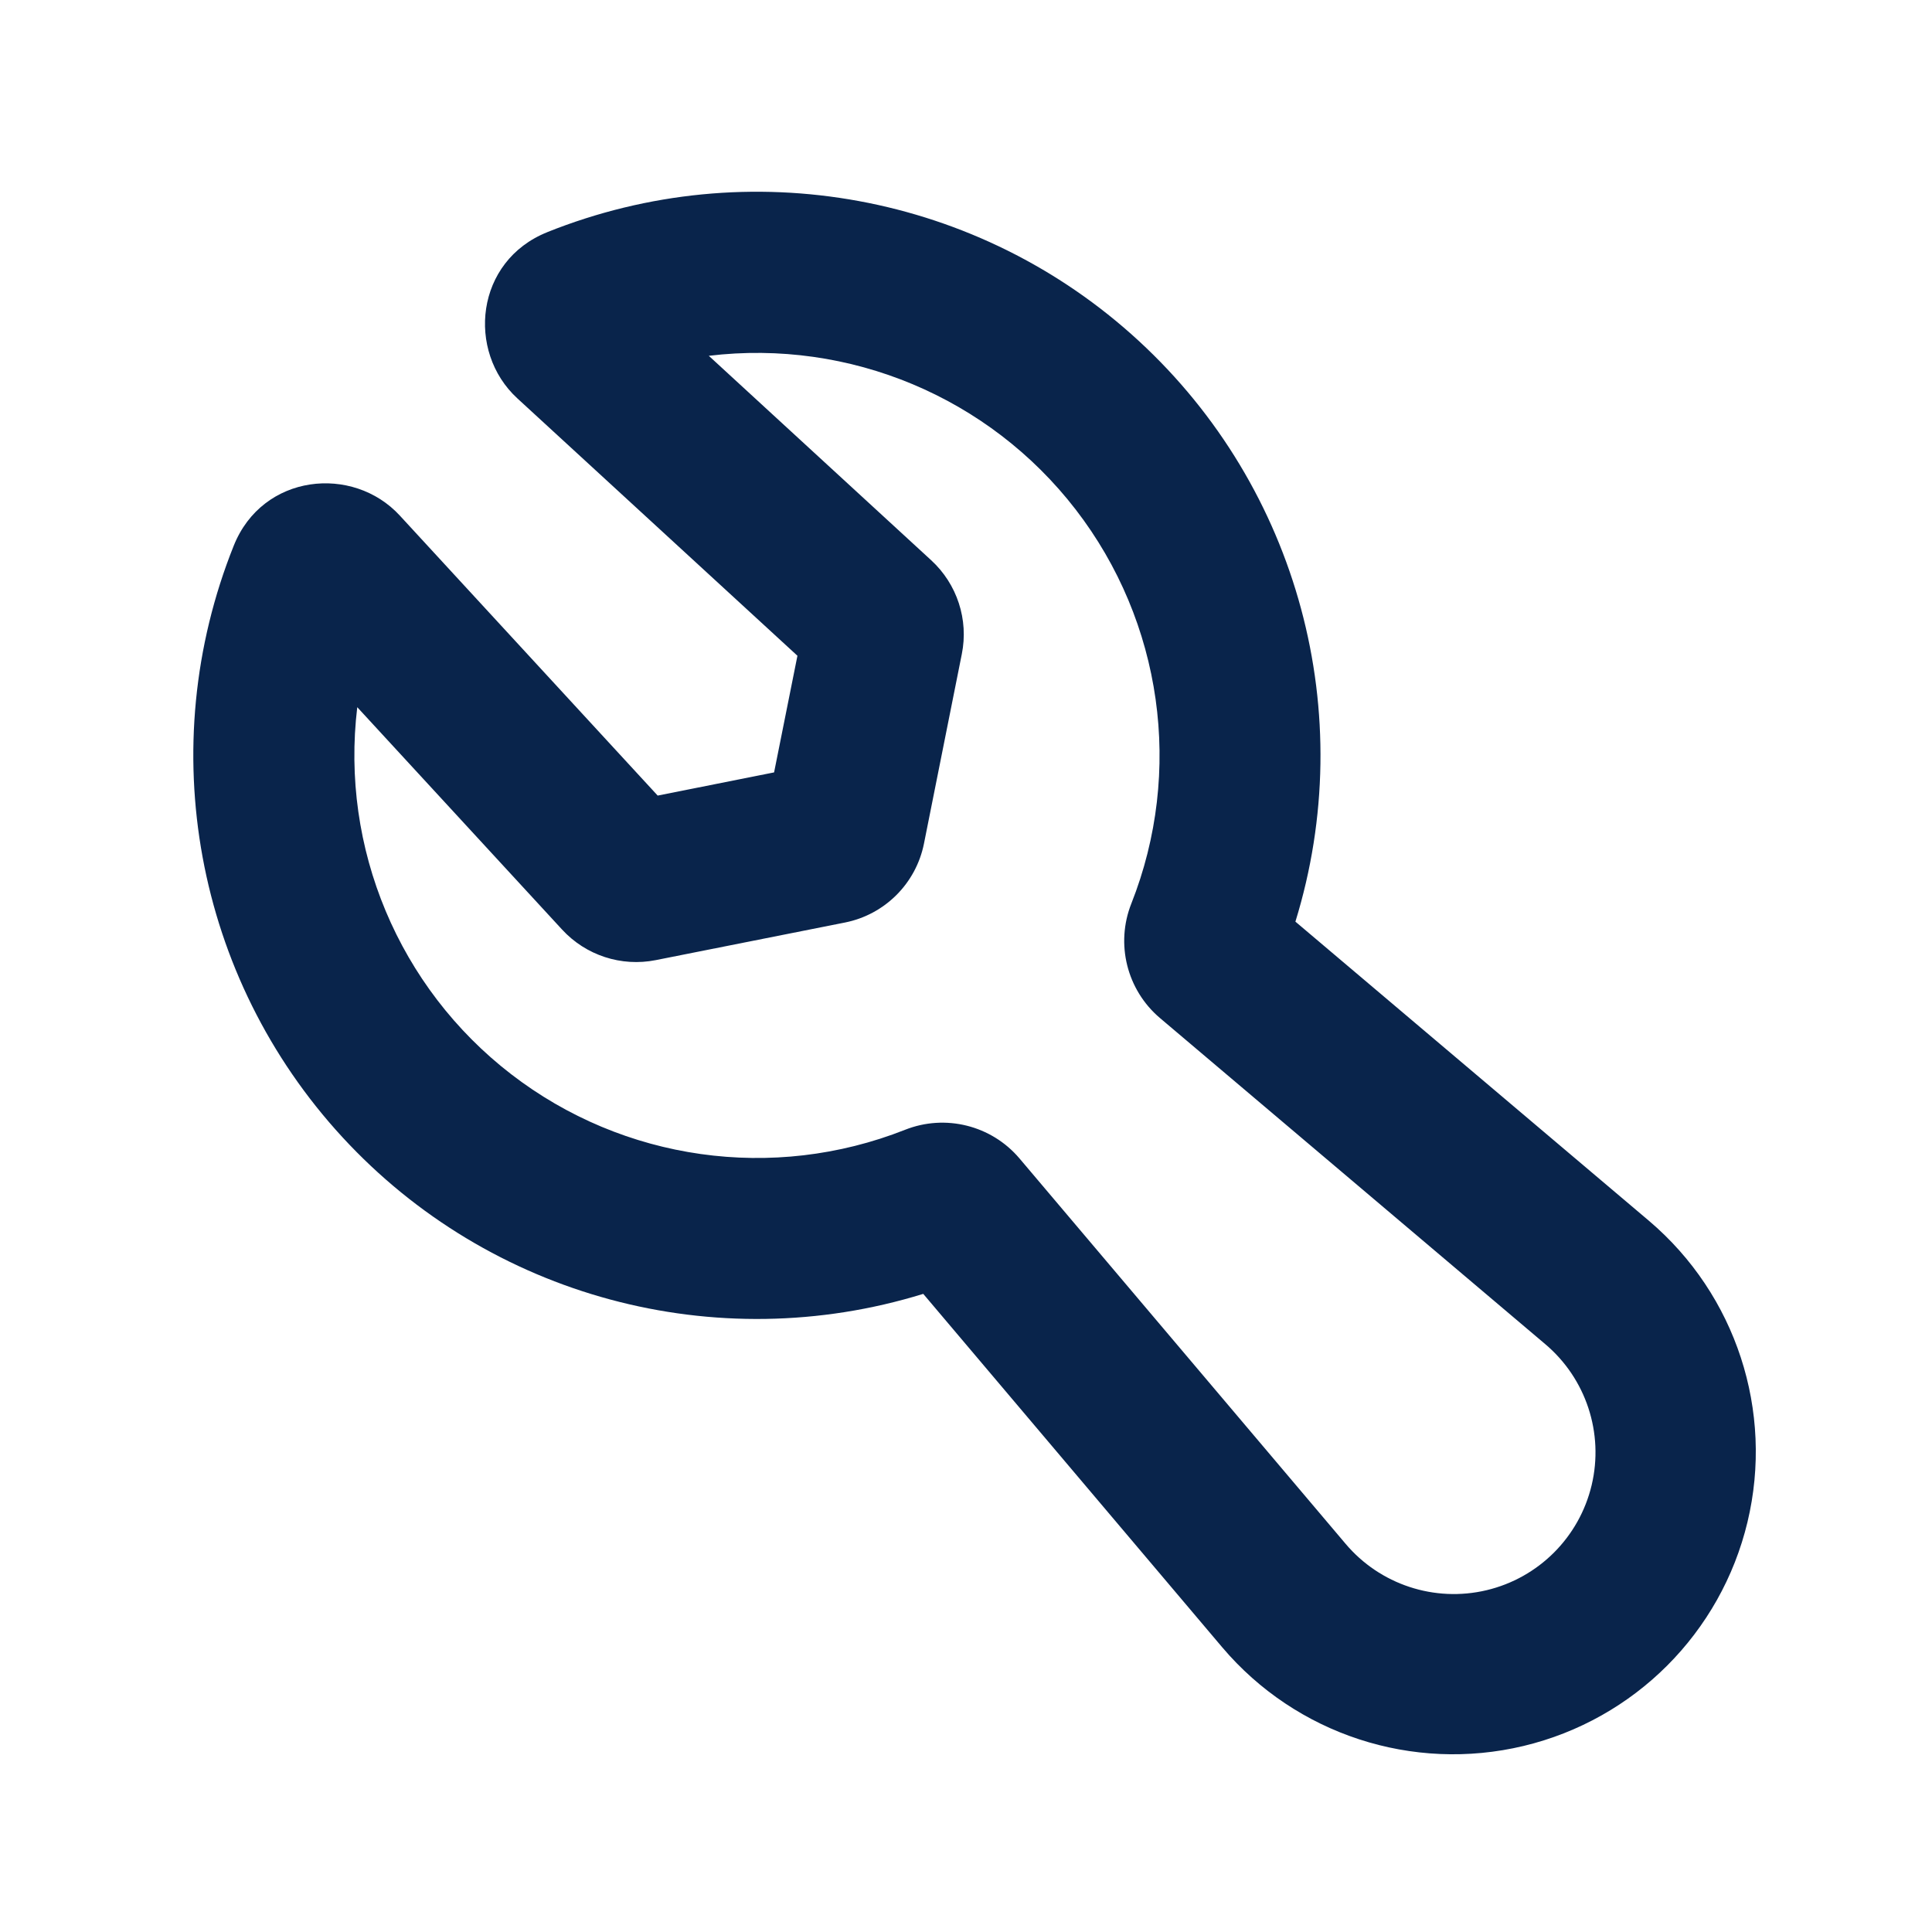
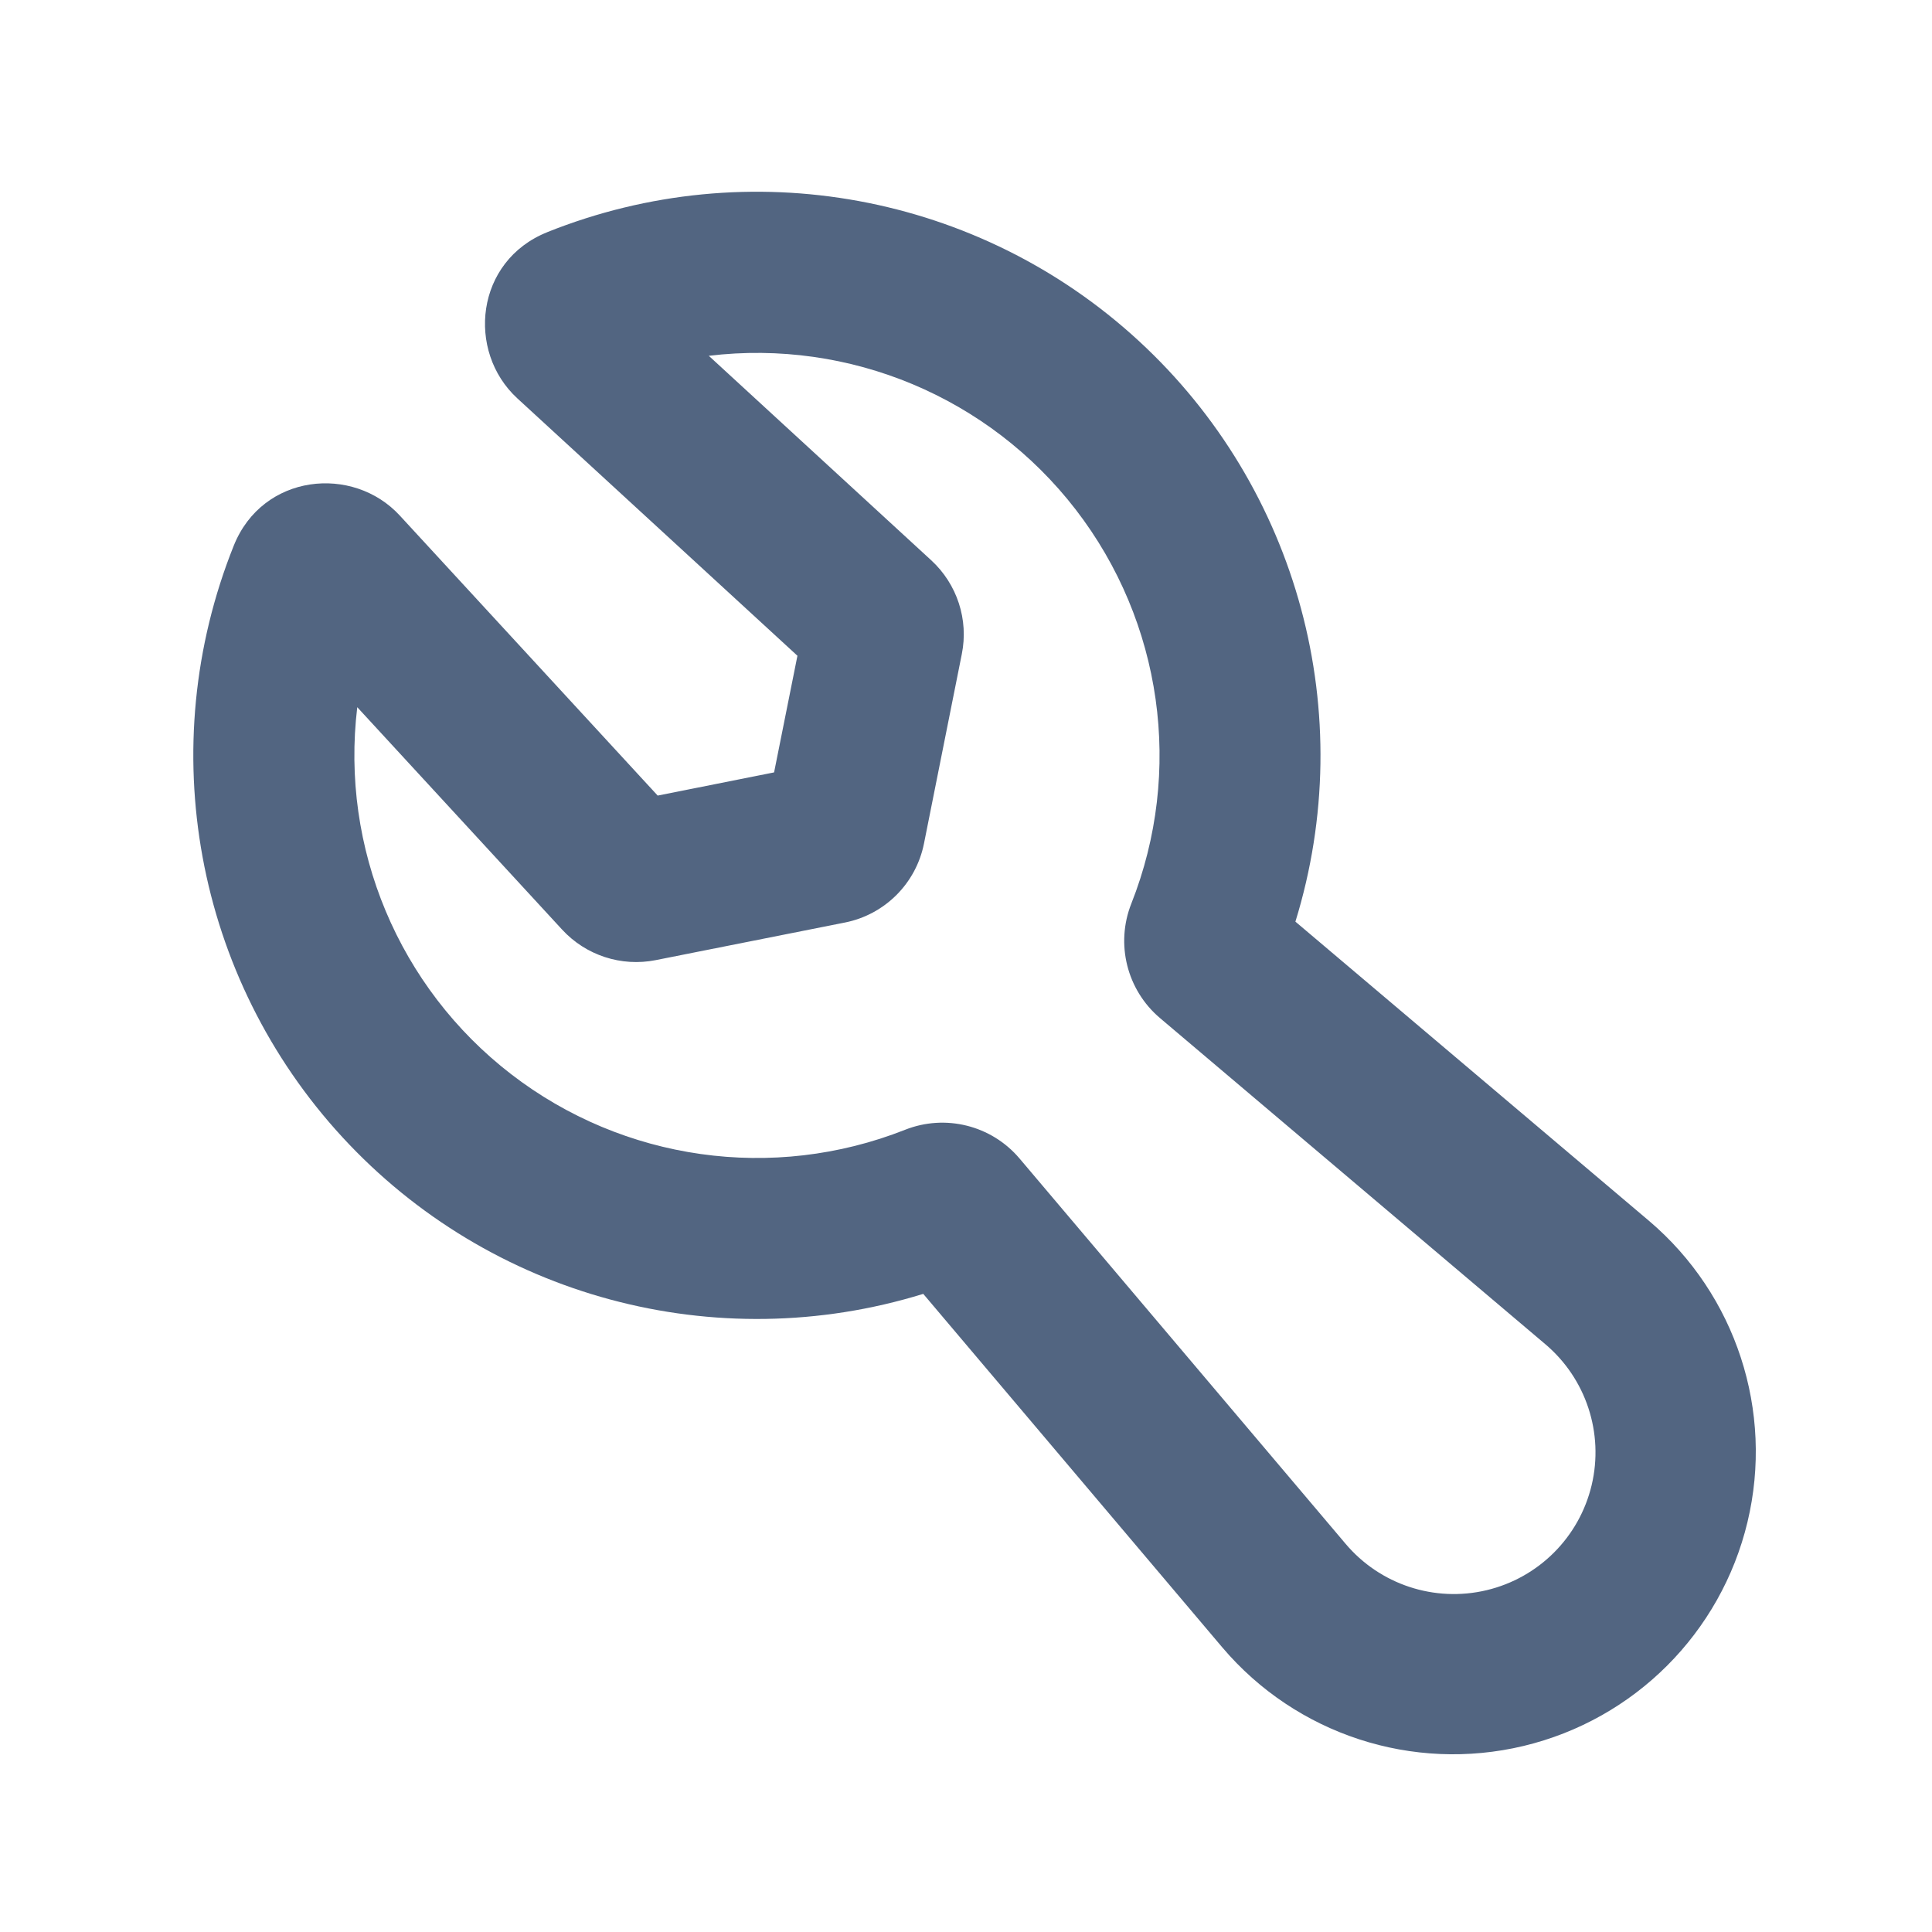
<svg xmlns="http://www.w3.org/2000/svg" width="24" height="24" viewBox="0 0 24 24">
  <g fill="none" fill-rule="evenodd">
    <path d="M24 0v24H0V0zM12.593 23.258l-.011.002-.071.035-.02.004-.014-.004-.071-.035c-.01-.004-.019-.001-.024.005l-.004.01-.017.428.005.02.01.013.104.074.015.004.012-.004.104-.074.012-.016.004-.017-.017-.427c-.002-.01-.009-.017-.017-.018m.265-.113-.013.002-.185.093-.01.01-.003.011.018.43.005.012.008.007.201.093c.012.004.023 0 .029-.008l.004-.014-.034-.614c-.003-.012-.01-.02-.02-.022m-.715.002a.023.023 0 0 0-.027.006l-.006.014-.034.614c0 .012.007.02.017.024l.015-.002.201-.093.01-.008.004-.011.017-.43-.003-.012-.01-.01z" />
-     <path fill="#09244BFF" d="M6.798 2.884a7.002 7.002 0 0 1 9.294 8.565l4.394 3.718a3.76 3.76 0 1 1-5.3 5.3l-3.717-4.394a7.002 7.002 0 0 1-8.565-9.295c.358-.894 1.48-1.007 2.063-.373L8.17 9.883l1.446-.288.29-1.449-3.48-3.198c-.634-.583-.522-1.706.373-2.064ZM8.805 4.42l2.763 2.54c.322.296.466.738.38 1.165l-.47 2.354a1.25 1.25 0 0 1-.982.981l-2.35.467a1.25 1.25 0 0 1-1.164-.38L4.438 8.785a5.002 5.002 0 0 0 6.804 5.25 1.257 1.257 0 0 1 1.422.355l4.05 4.786a1.76 1.76 0 1 0 2.48-2.48l-4.785-4.05a1.257 1.257 0 0 1-.355-1.422 5.001 5.001 0 0 0-5.25-6.804Z" />
+     <path fill="#526581" d="M6.798 2.884a7.002 7.002 0 0 1 9.294 8.565l4.394 3.718a3.76 3.76 0 1 1-5.3 5.3l-3.717-4.394a7.002 7.002 0 0 1-8.565-9.295c.358-.894 1.48-1.007 2.063-.373L8.17 9.883l1.446-.288.29-1.449-3.48-3.198c-.634-.583-.522-1.706.373-2.064ZM8.805 4.42l2.763 2.54c.322.296.466.738.38 1.165l-.47 2.354a1.25 1.25 0 0 1-.982.981l-2.35.467a1.25 1.25 0 0 1-1.164-.38L4.438 8.785a5.002 5.002 0 0 0 6.804 5.25 1.257 1.257 0 0 1 1.422.355l4.05 4.786a1.76 1.76 0 1 0 2.48-2.48l-4.785-4.05a1.257 1.257 0 0 1-.355-1.422 5.001 5.001 0 0 0-5.25-6.804Z" />
  </g>
</svg>
